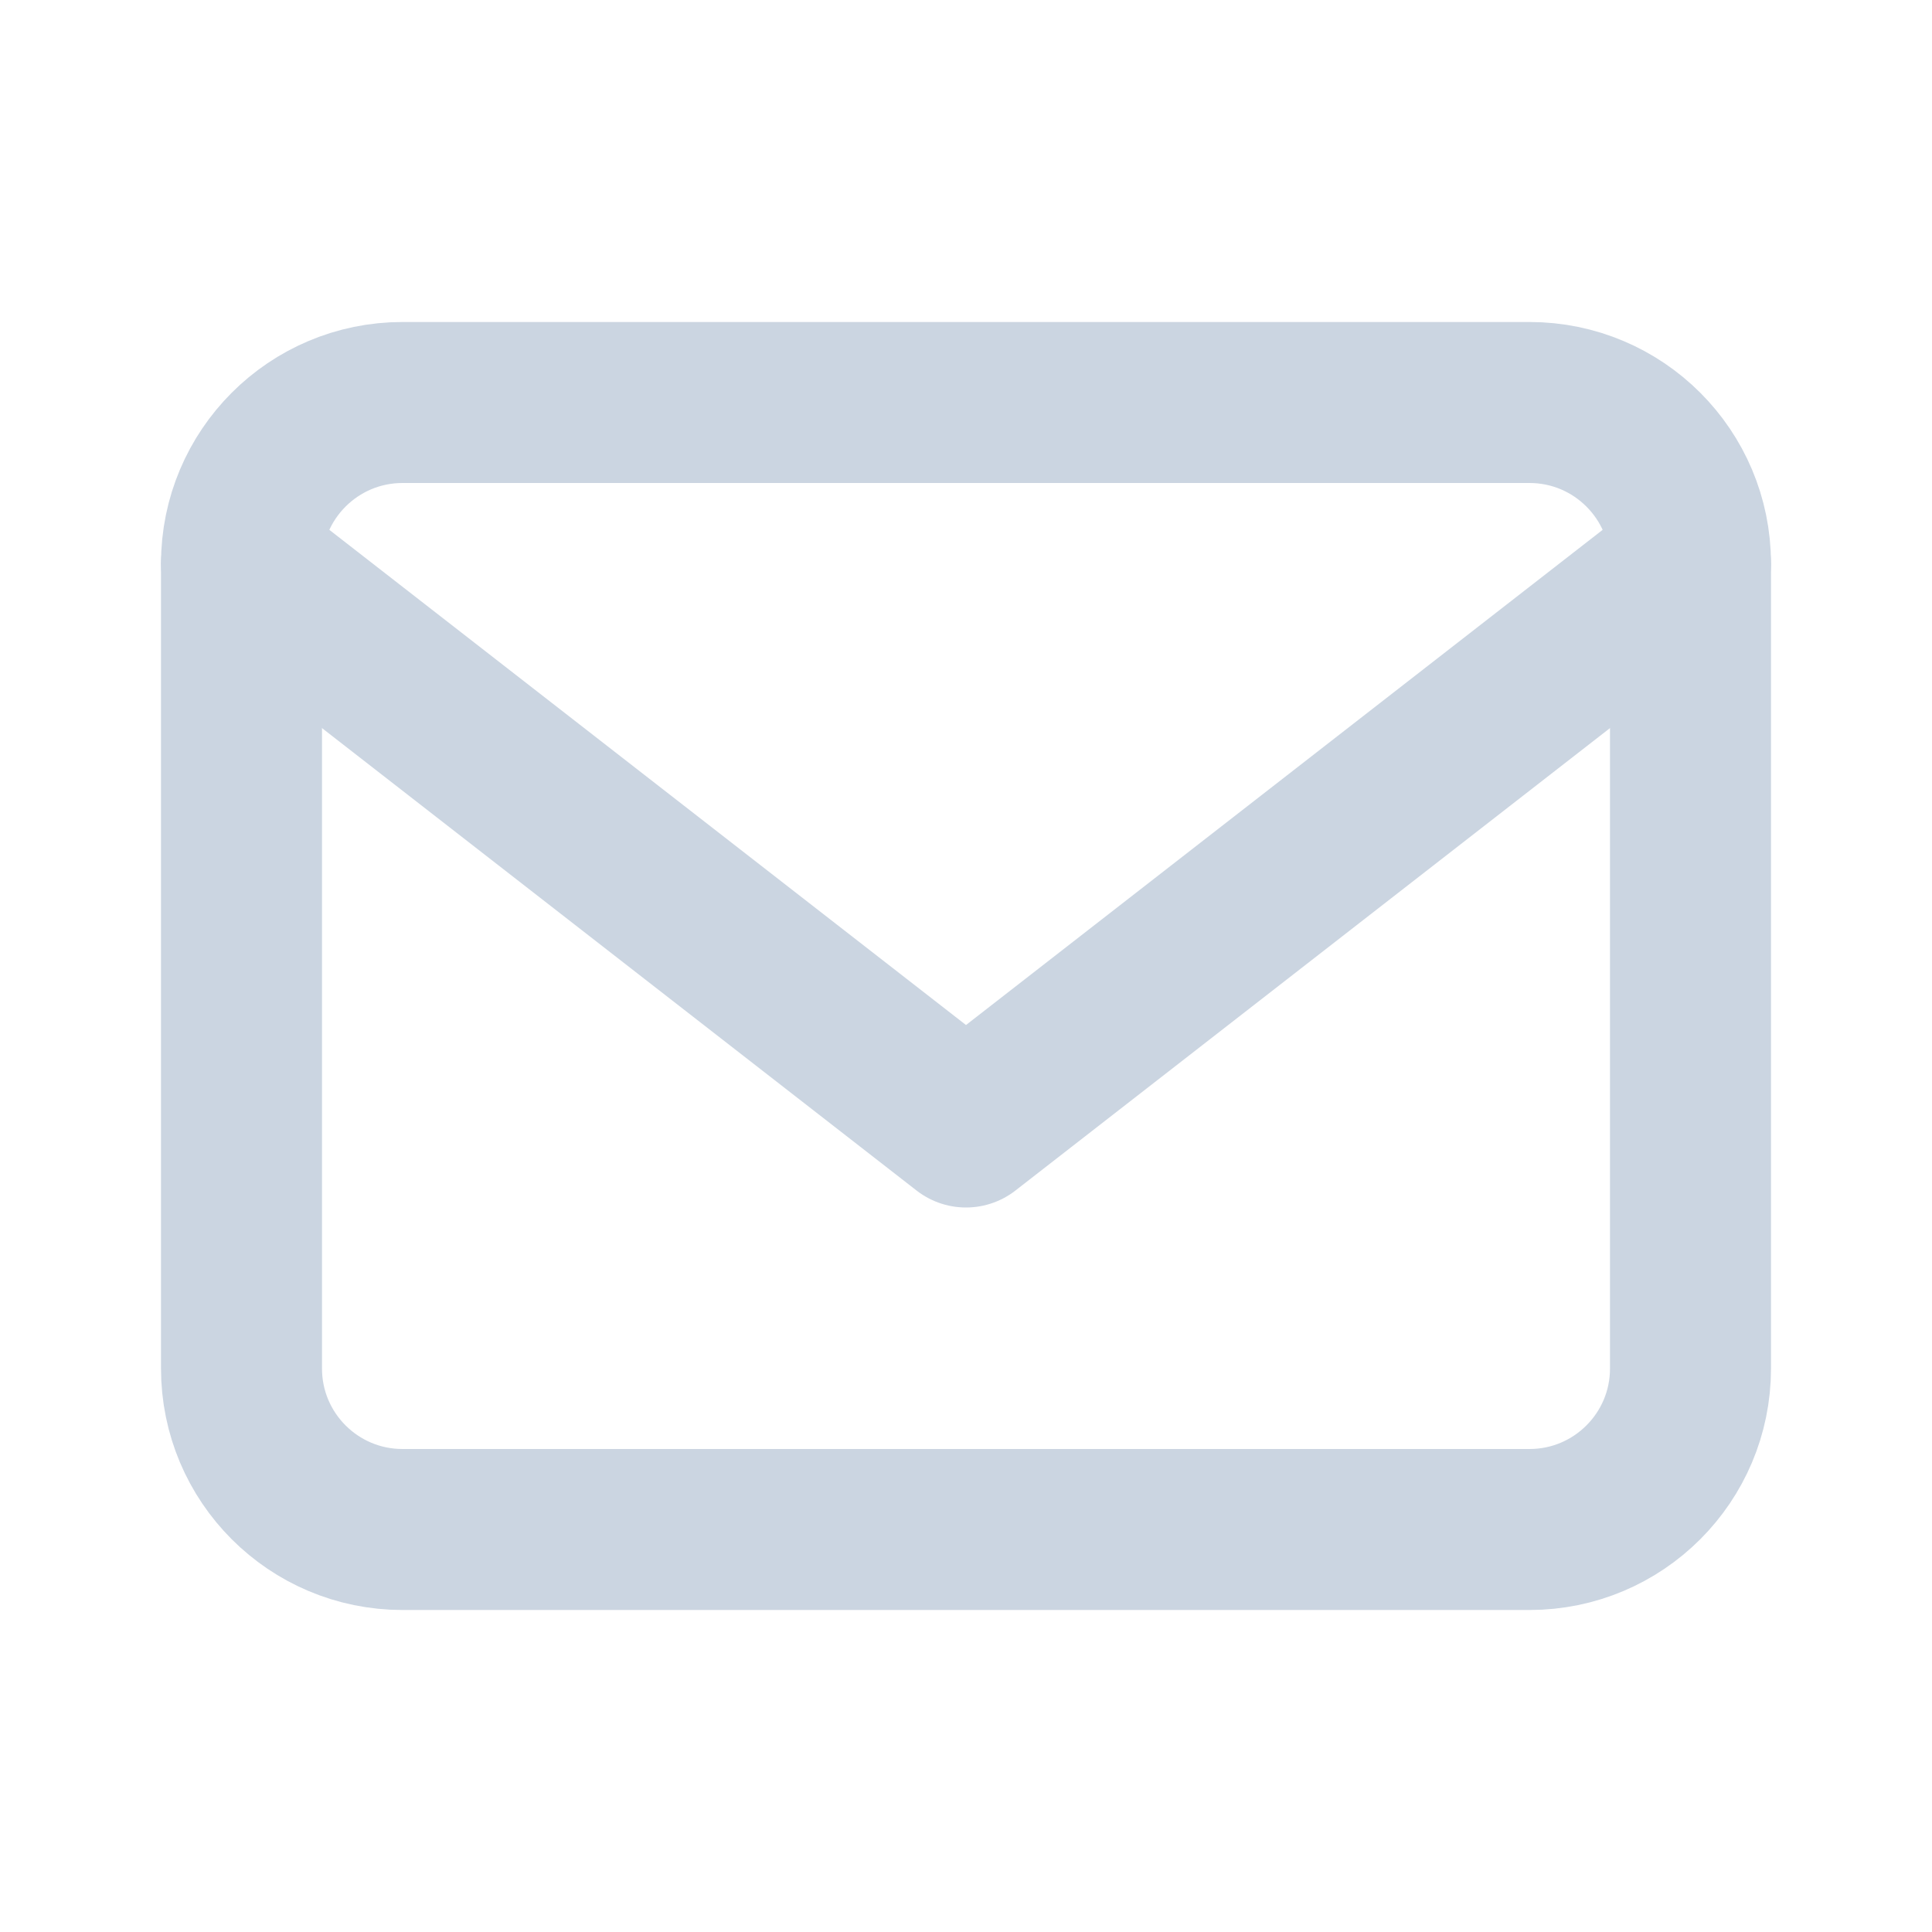
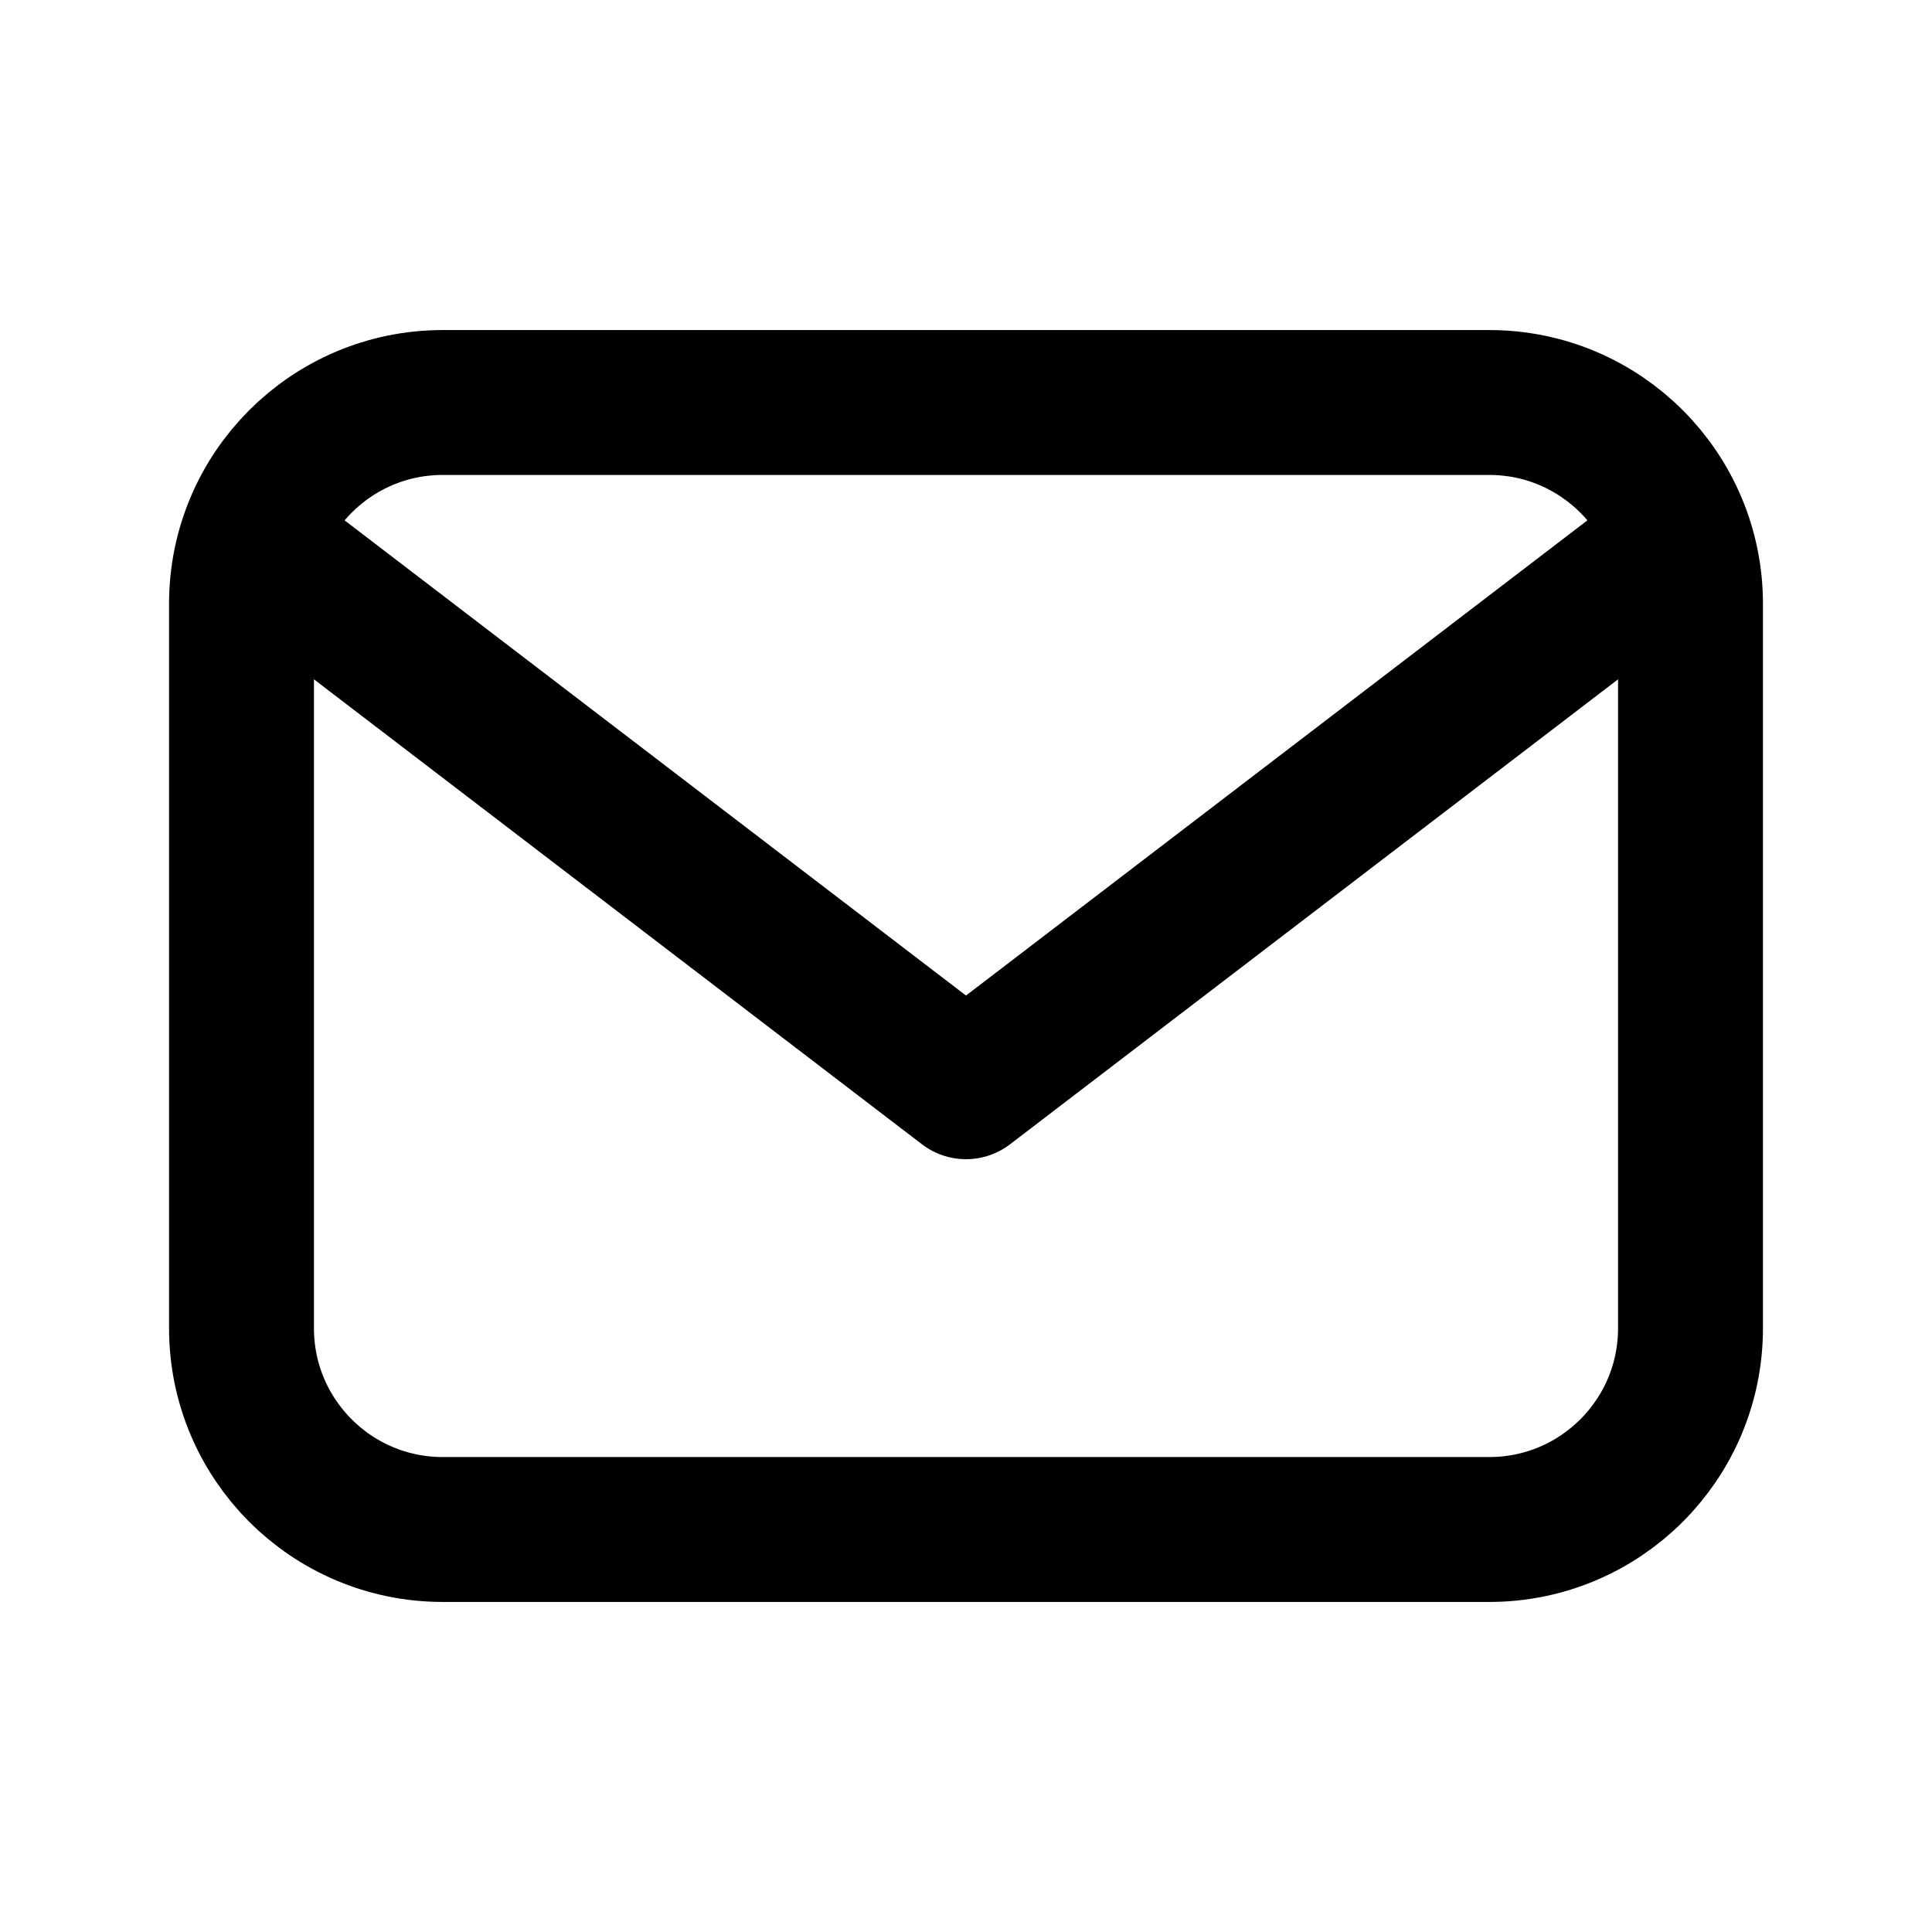
- <svg xmlns="http://www.w3.org/2000/svg" viewBox="0 0 24 24" fill="none" stroke="#CBD5E1" stroke-width="2" stroke-linecap="round" stroke-linejoin="round">
-   <rect x="3" y="5" width="18" height="14" rx="2" />
-   <path d="M3 7l9 7 9-7" />
+ <svg xmlns="http://www.w3.org/2000/svg" viewBox="0 0 24 24" width="24" height="24" color="inherit">
+   <g fill="none" stroke="currentColor" stroke-width="1.8" stroke-linecap="round" stroke-linejoin="round">
+     <rect x="3" y="5" width="18" height="14" rx="2.5" />
+     <path d="M3.5 7l8.5 6.5L20.5 7" />
+   </g>
</svg>
